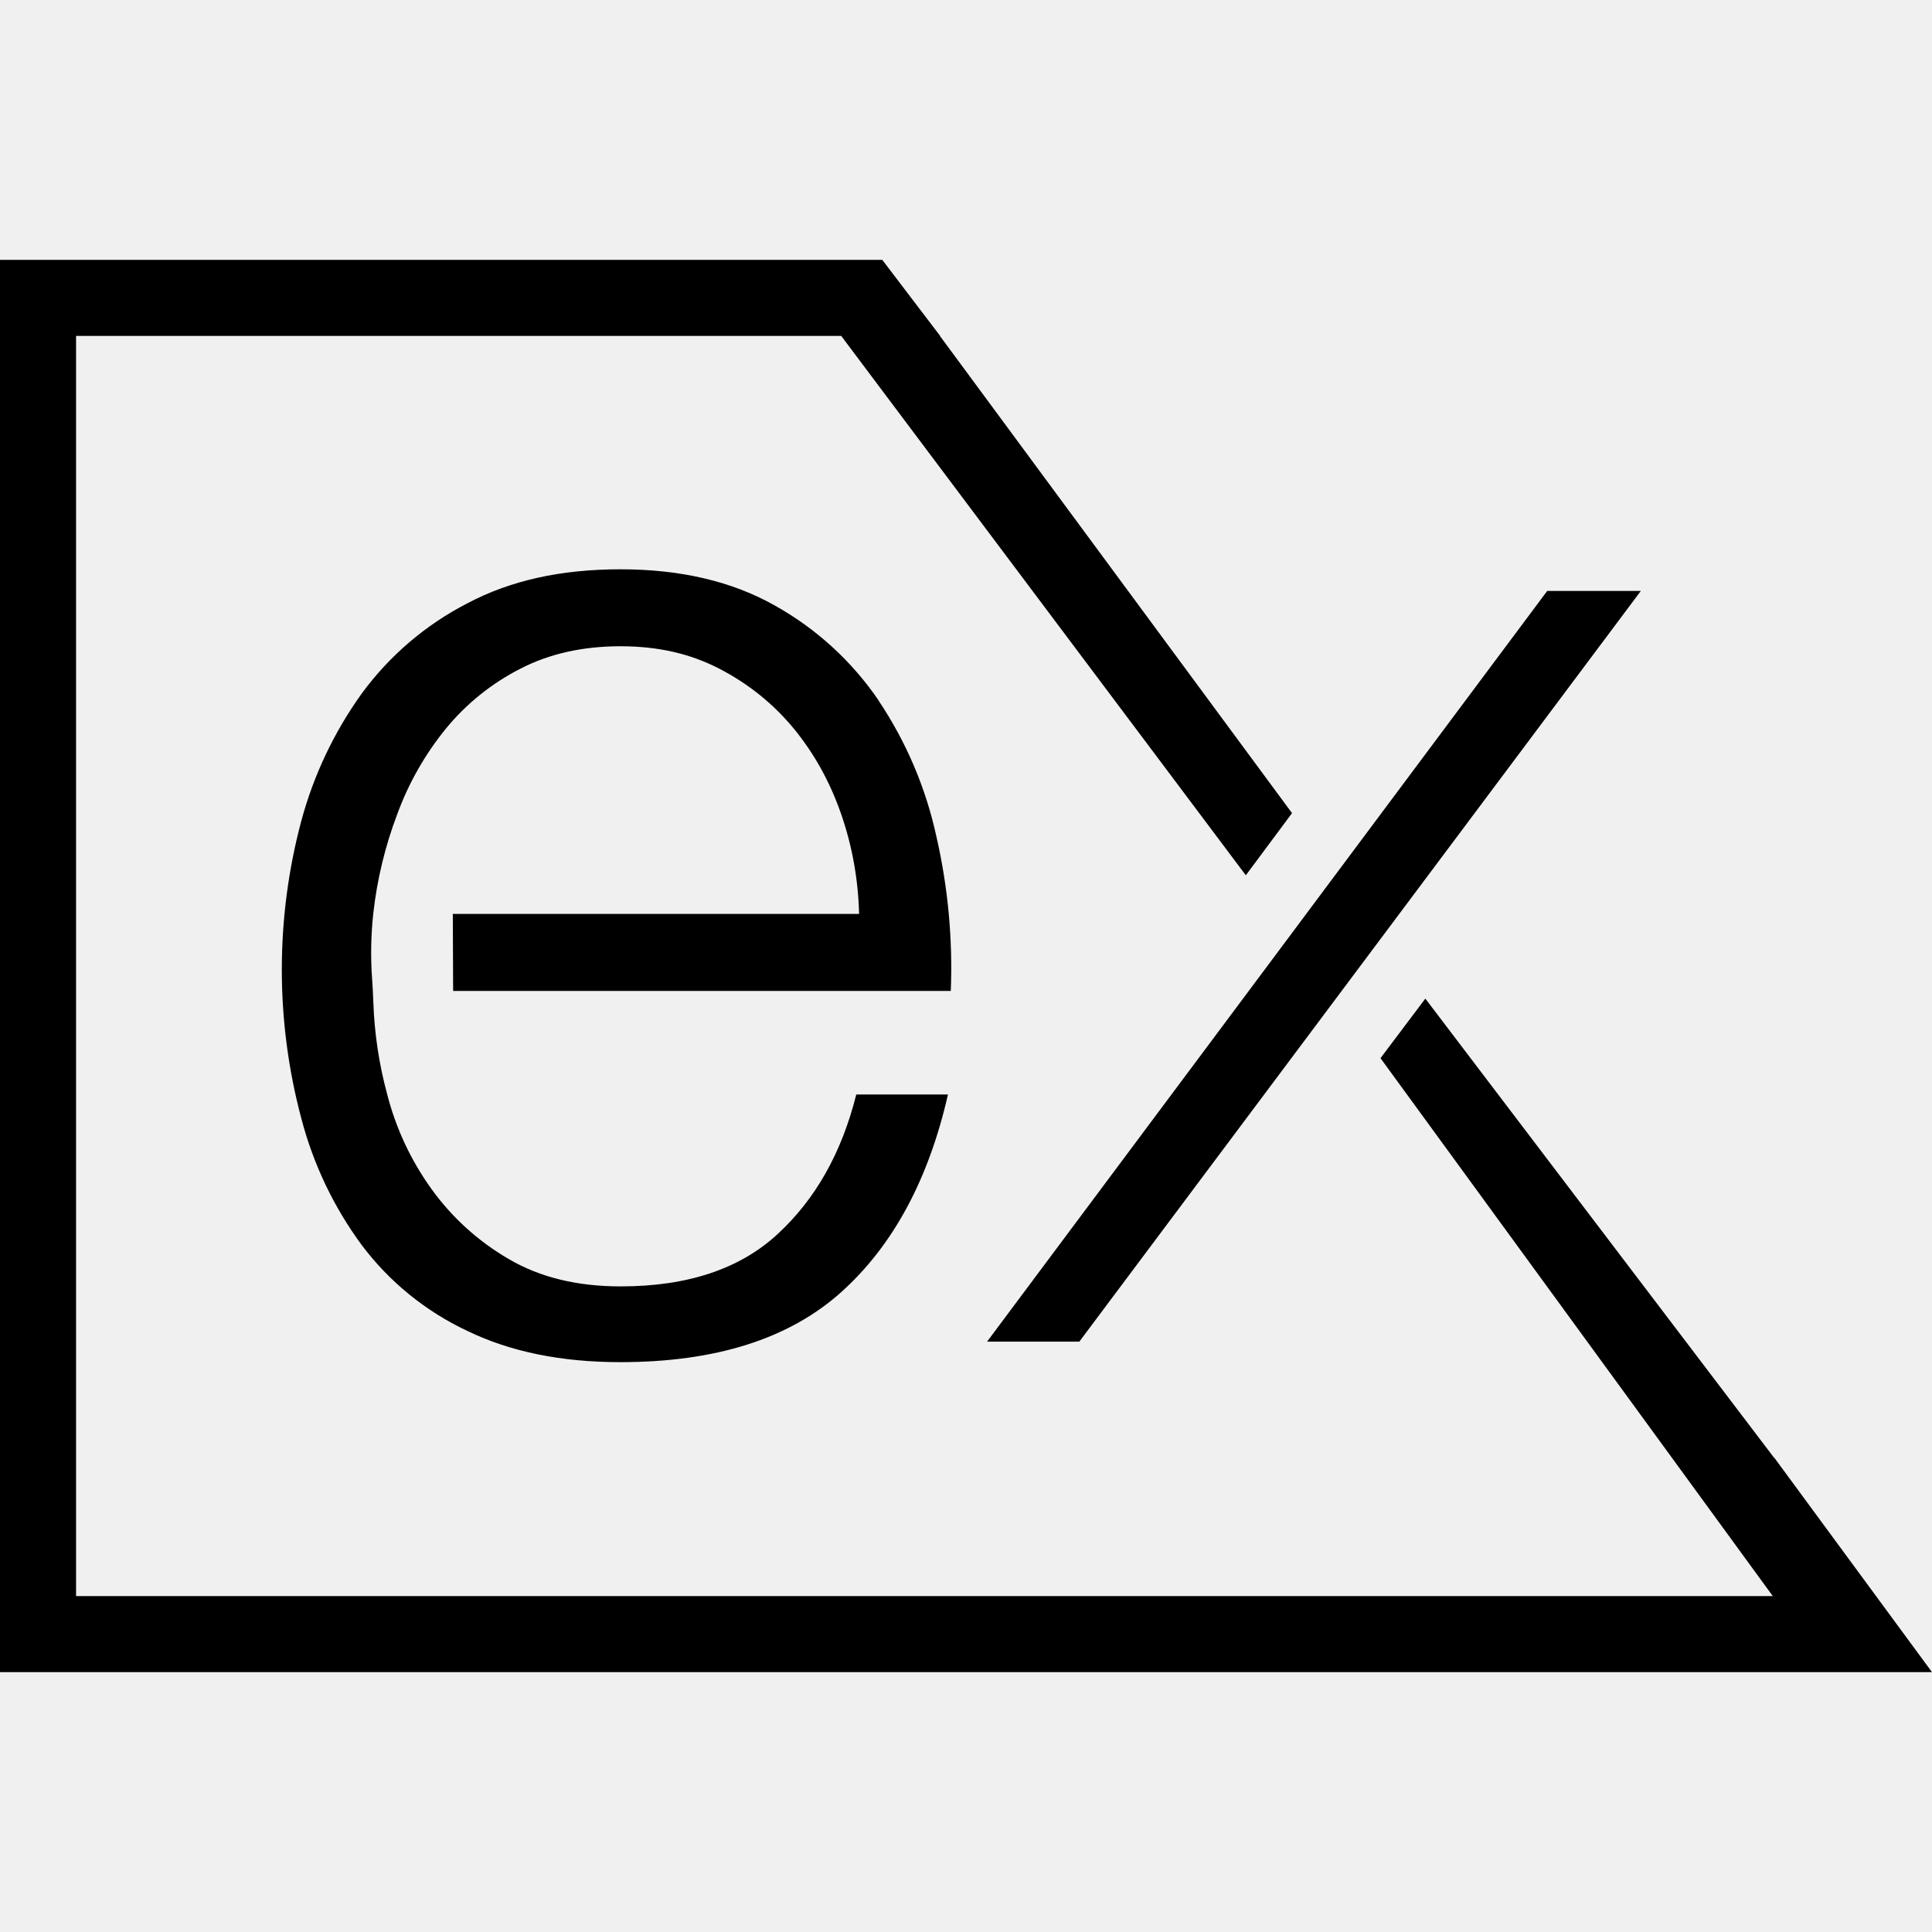
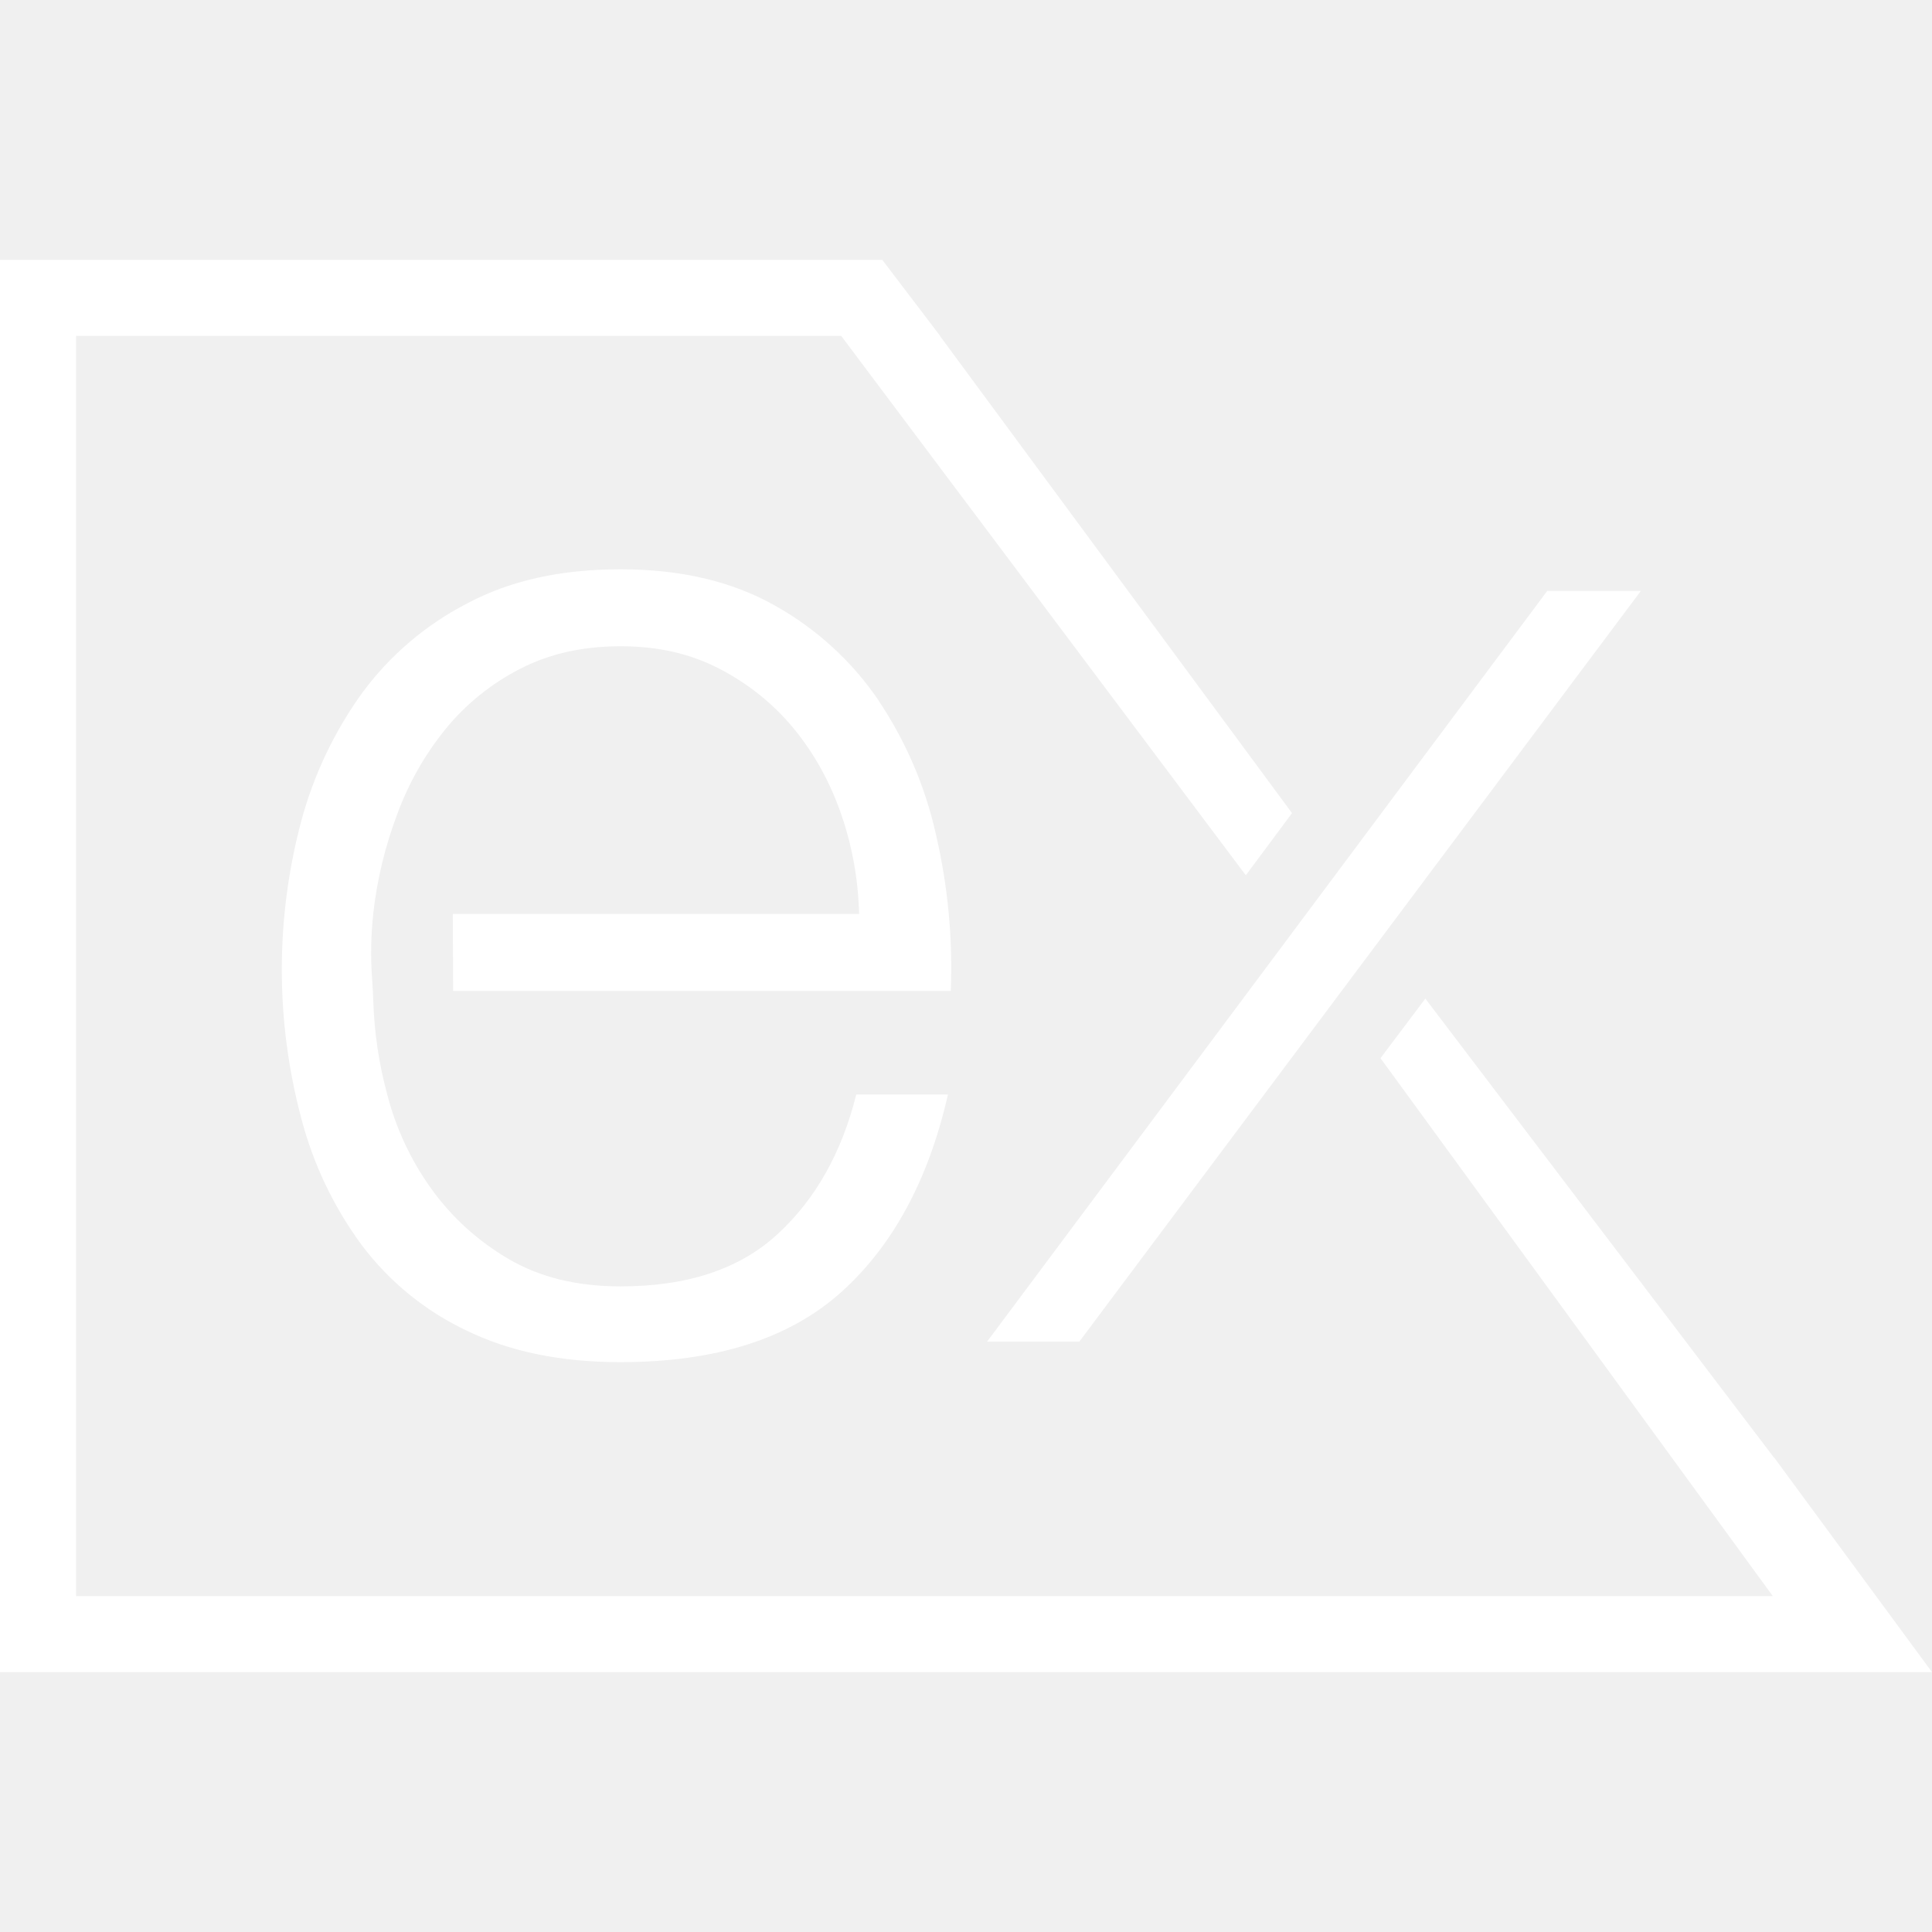
- <svg xmlns="http://www.w3.org/2000/svg" role="img" viewBox="0 0 24 24">
+ <svg xmlns="http://www.w3.org/2000/svg" fill="#FFFFFF" role="img" viewBox="0 0 24 24">
  <path d="M12.262 16.666h1.146l6.975-9.325H19.22zm9.778 1.441v.004l-4.334-5.706-.557.74 4.873 6.682H.945V4.173h9.505l5.026 6.7.574-.772-4.374-5.928h.003l-.719-.945H0v17.544h24zM10.917 8.705a3.8 3.8 0 0 0-1.292-1.183q-.796-.45-1.916-.45c-.746 0-1.37.14-1.906.424a3.76 3.76 0 0 0-1.31 1.12 4.9 4.9 0 0 0-.75 1.581 7.17 7.17 0 0 0 0 3.696c.148.567.402 1.101.75 1.573a3.5 3.5 0 0 0 1.31 1.066q.803.39 1.906.389 1.77 0 2.739-.868.966-.867 1.328-2.457h-1.139q-.271 1.084-.977 1.734-.704.651-1.952.65-.812 0-1.392-.342a3.1 3.1 0 0 1-.957-.869 3.5 3.5 0 0 1-.551-1.182 5 5 0 0 1-.17-1.133 9 9 0 0 0-.015-.286 4.5 4.5 0 0 1 .015-.829c.047-.418.147-.83.296-1.223A3.7 3.7 0 0 1 5.54 9.05a2.9 2.9 0 0 1 .922-.742q.541-.28 1.246-.28c.47 0 .869.093 1.23.28q.541.281.922.742.379.461.587 1.057t.225 1.246H5.625l.004.957h6.182a7.3 7.3 0 0 0-.18-1.924 4.9 4.9 0 0 0-.715-1.68z" />
</svg>
